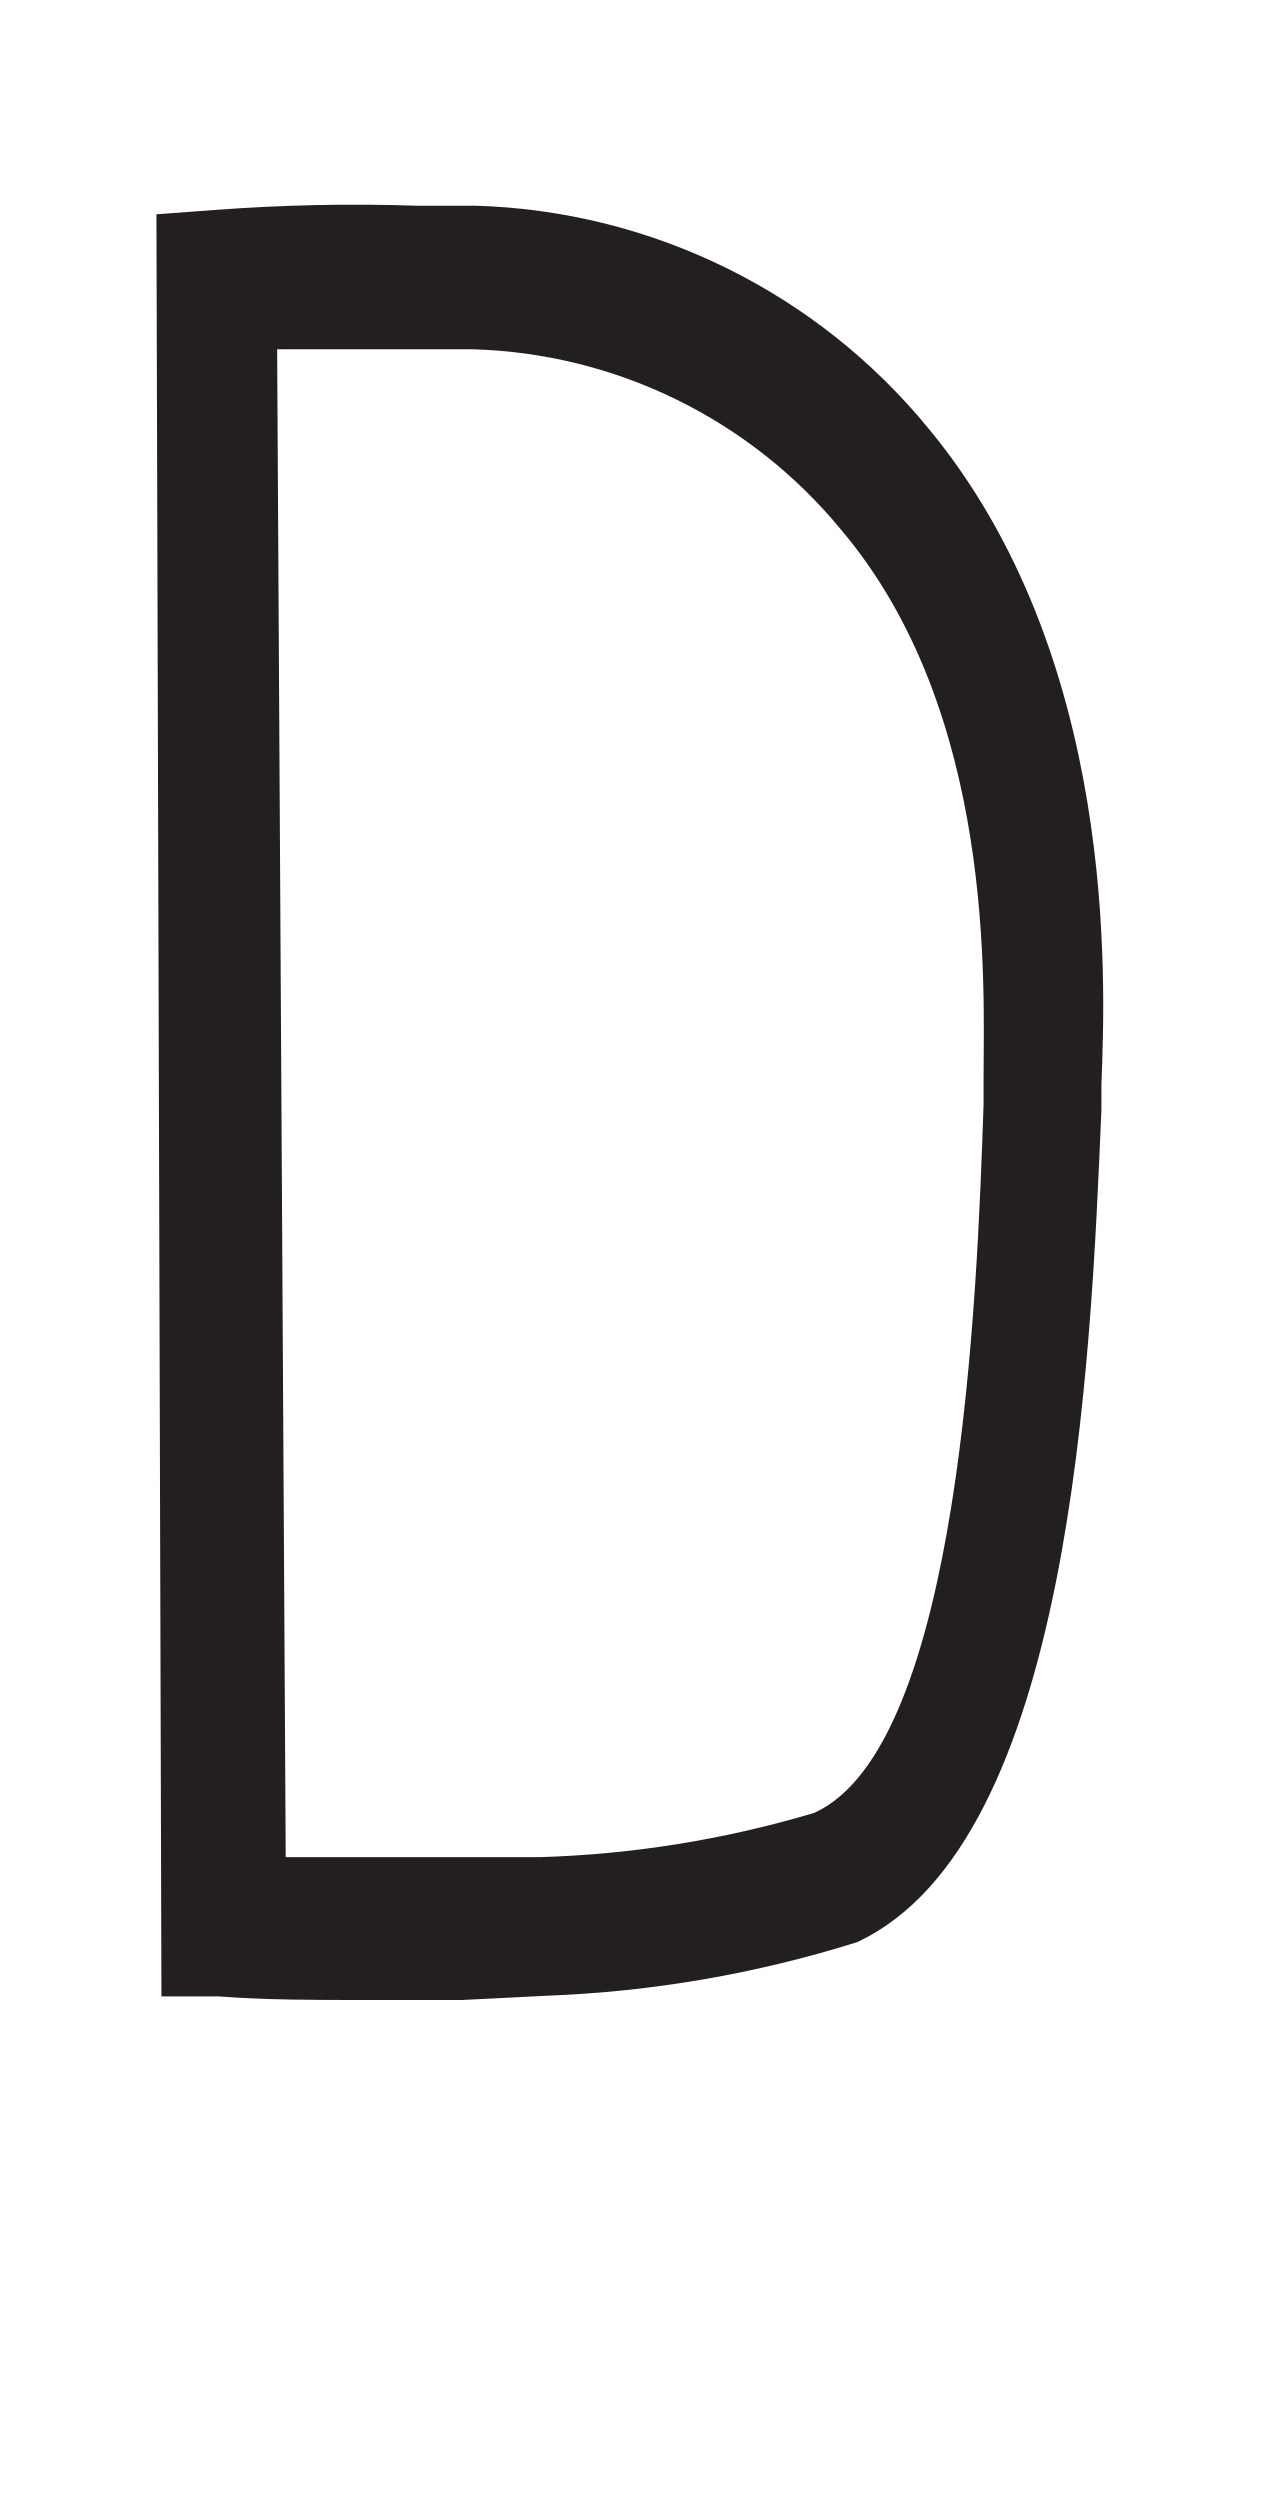
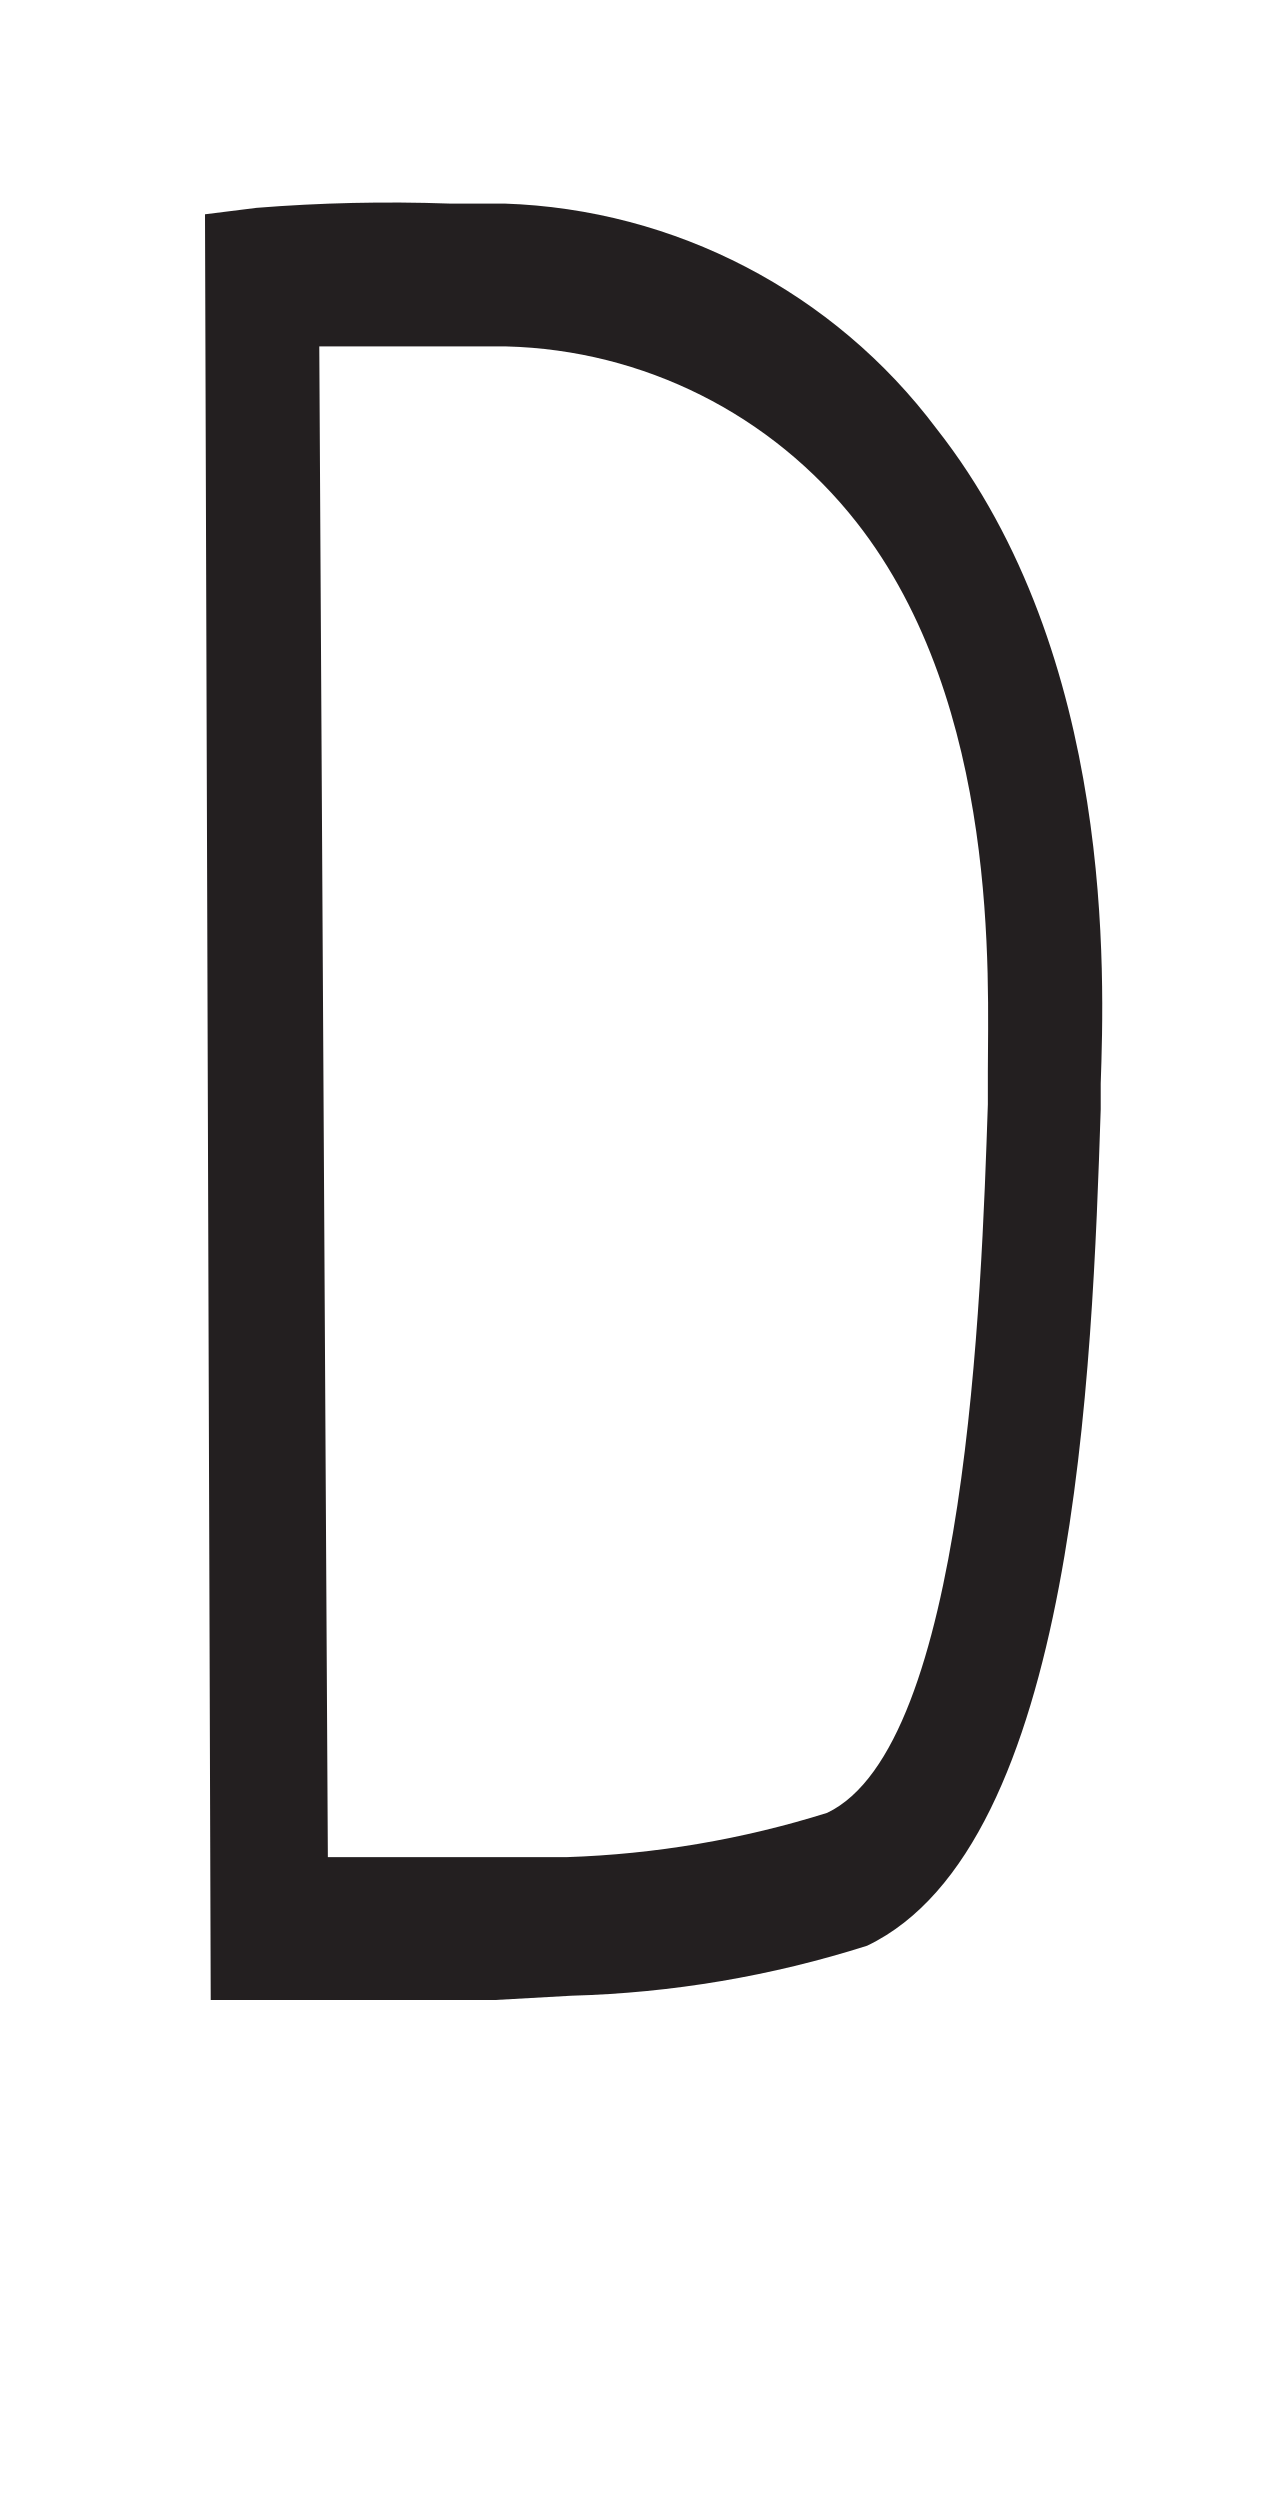
<svg xmlns="http://www.w3.org/2000/svg" viewBox="0 0 18 35">
  <defs>
    <style>.a{fill:#231f20;}</style>
  </defs>
-   <path class="a" d="M5.06,28c-.66,0-1.33,0-2-.05l-.8,0L2.19,3,3,2.94a26.12,26.12,0,0,1,2.84-.06c.38,0,.68,0,.82,0A8.52,8.52,0,0,1,13,6c2.64,3.19,2.48,7.69,2.42,9.17v.36C15.27,19.09,15,25.79,12,27.19a16.57,16.57,0,0,1-4.34.75L6.47,28Q5.77,28,5.06,28ZM4,26c.82,0,1.64,0,2.47,0l1.09,0a15,15,0,0,0,3.84-.62c2.05-.93,2.28-7.23,2.37-9.92l0-.36c0-1.27.18-5.12-2-7.69A6.93,6.93,0,0,0,6.62,4.89H5.77c-.54,0-1.28,0-1.89,0Z" />
+   <path class="a" d="M5.59,28C5,28,4.33,28,3.71,28l-.76,0L2.87,3l.72-.09a23.51,23.51,0,0,1,2.7-.06c.35,0,.64,0,.77,0A7.89,7.89,0,0,1,13.11,6c2.51,3.19,2.35,7.69,2.3,9.17v.36c-.12,3.61-.35,10.31-3.27,11.71A15,15,0,0,1,8,27.94L6.93,28C6.48,28,6,28,5.59,28Zm-1-2c.77,0,1.56,0,2.34,0l1,0a13.67,13.67,0,0,0,3.65-.62c1.95-.93,2.16-7.23,2.25-9.92V15c0-1.27.18-5.12-1.84-7.69a6.44,6.44,0,0,0-4.9-2.46H6.27c-.52,0-1.22,0-1.8,0Z" />
</svg>
